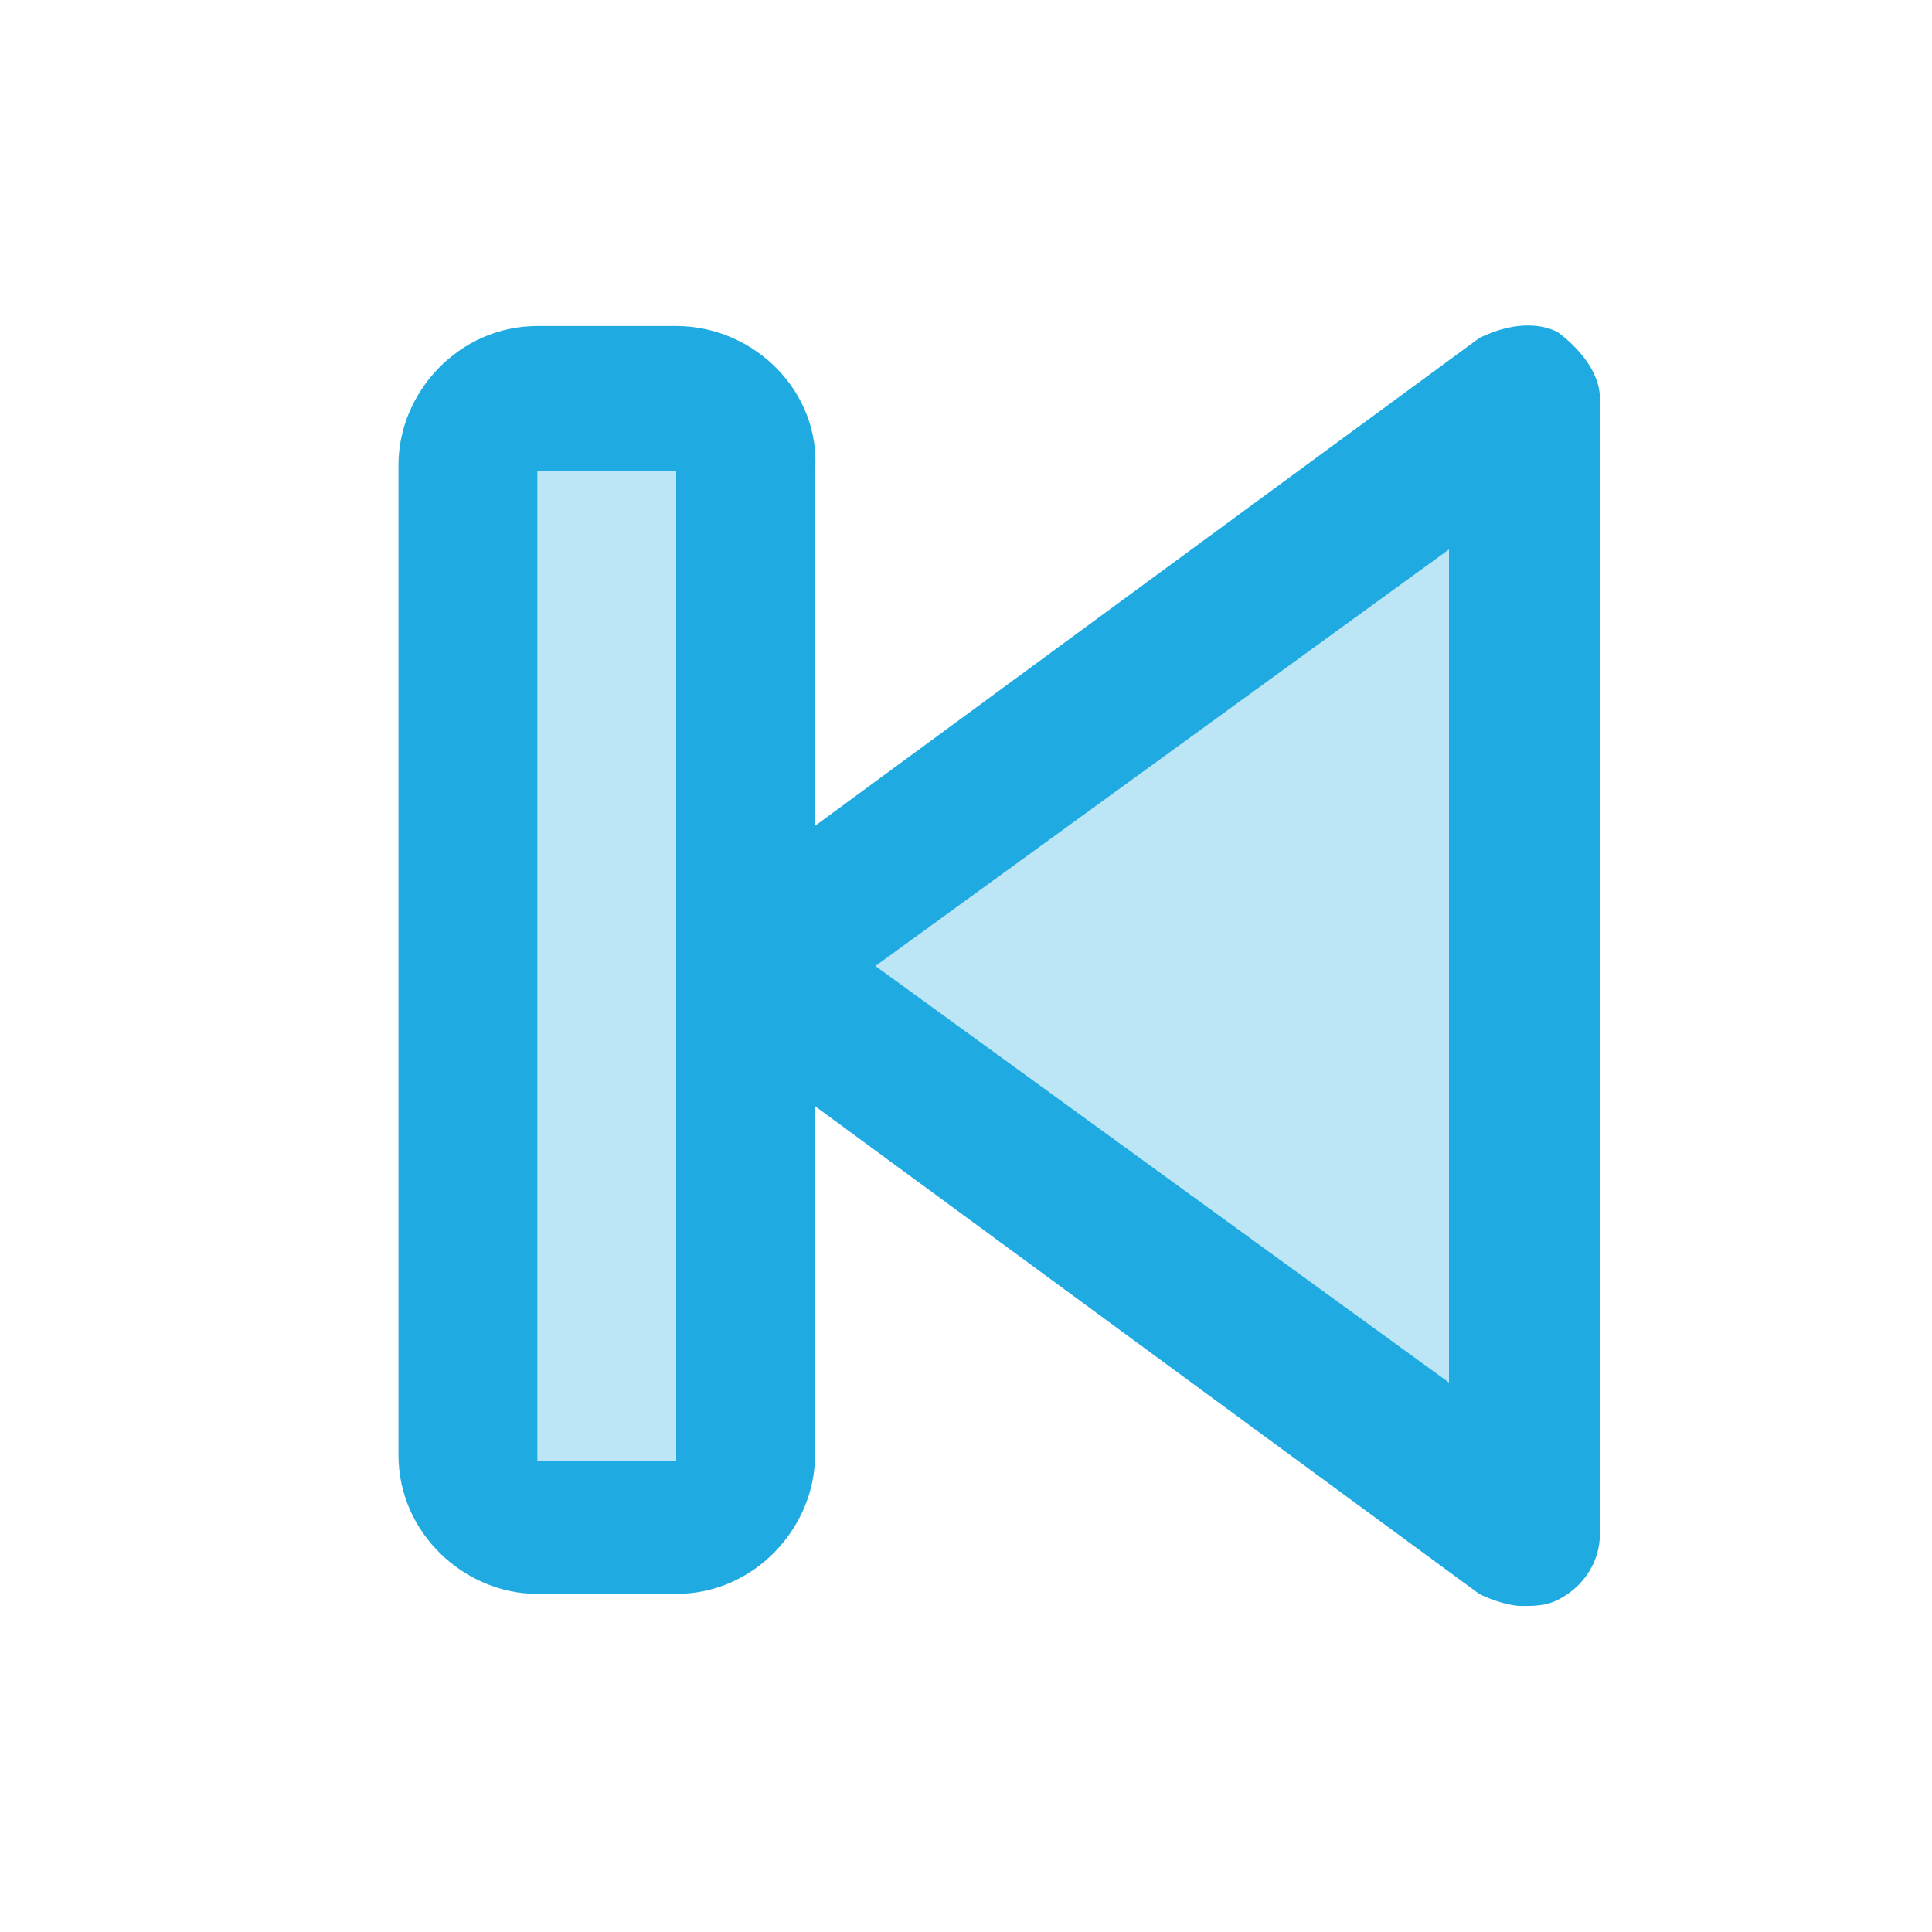
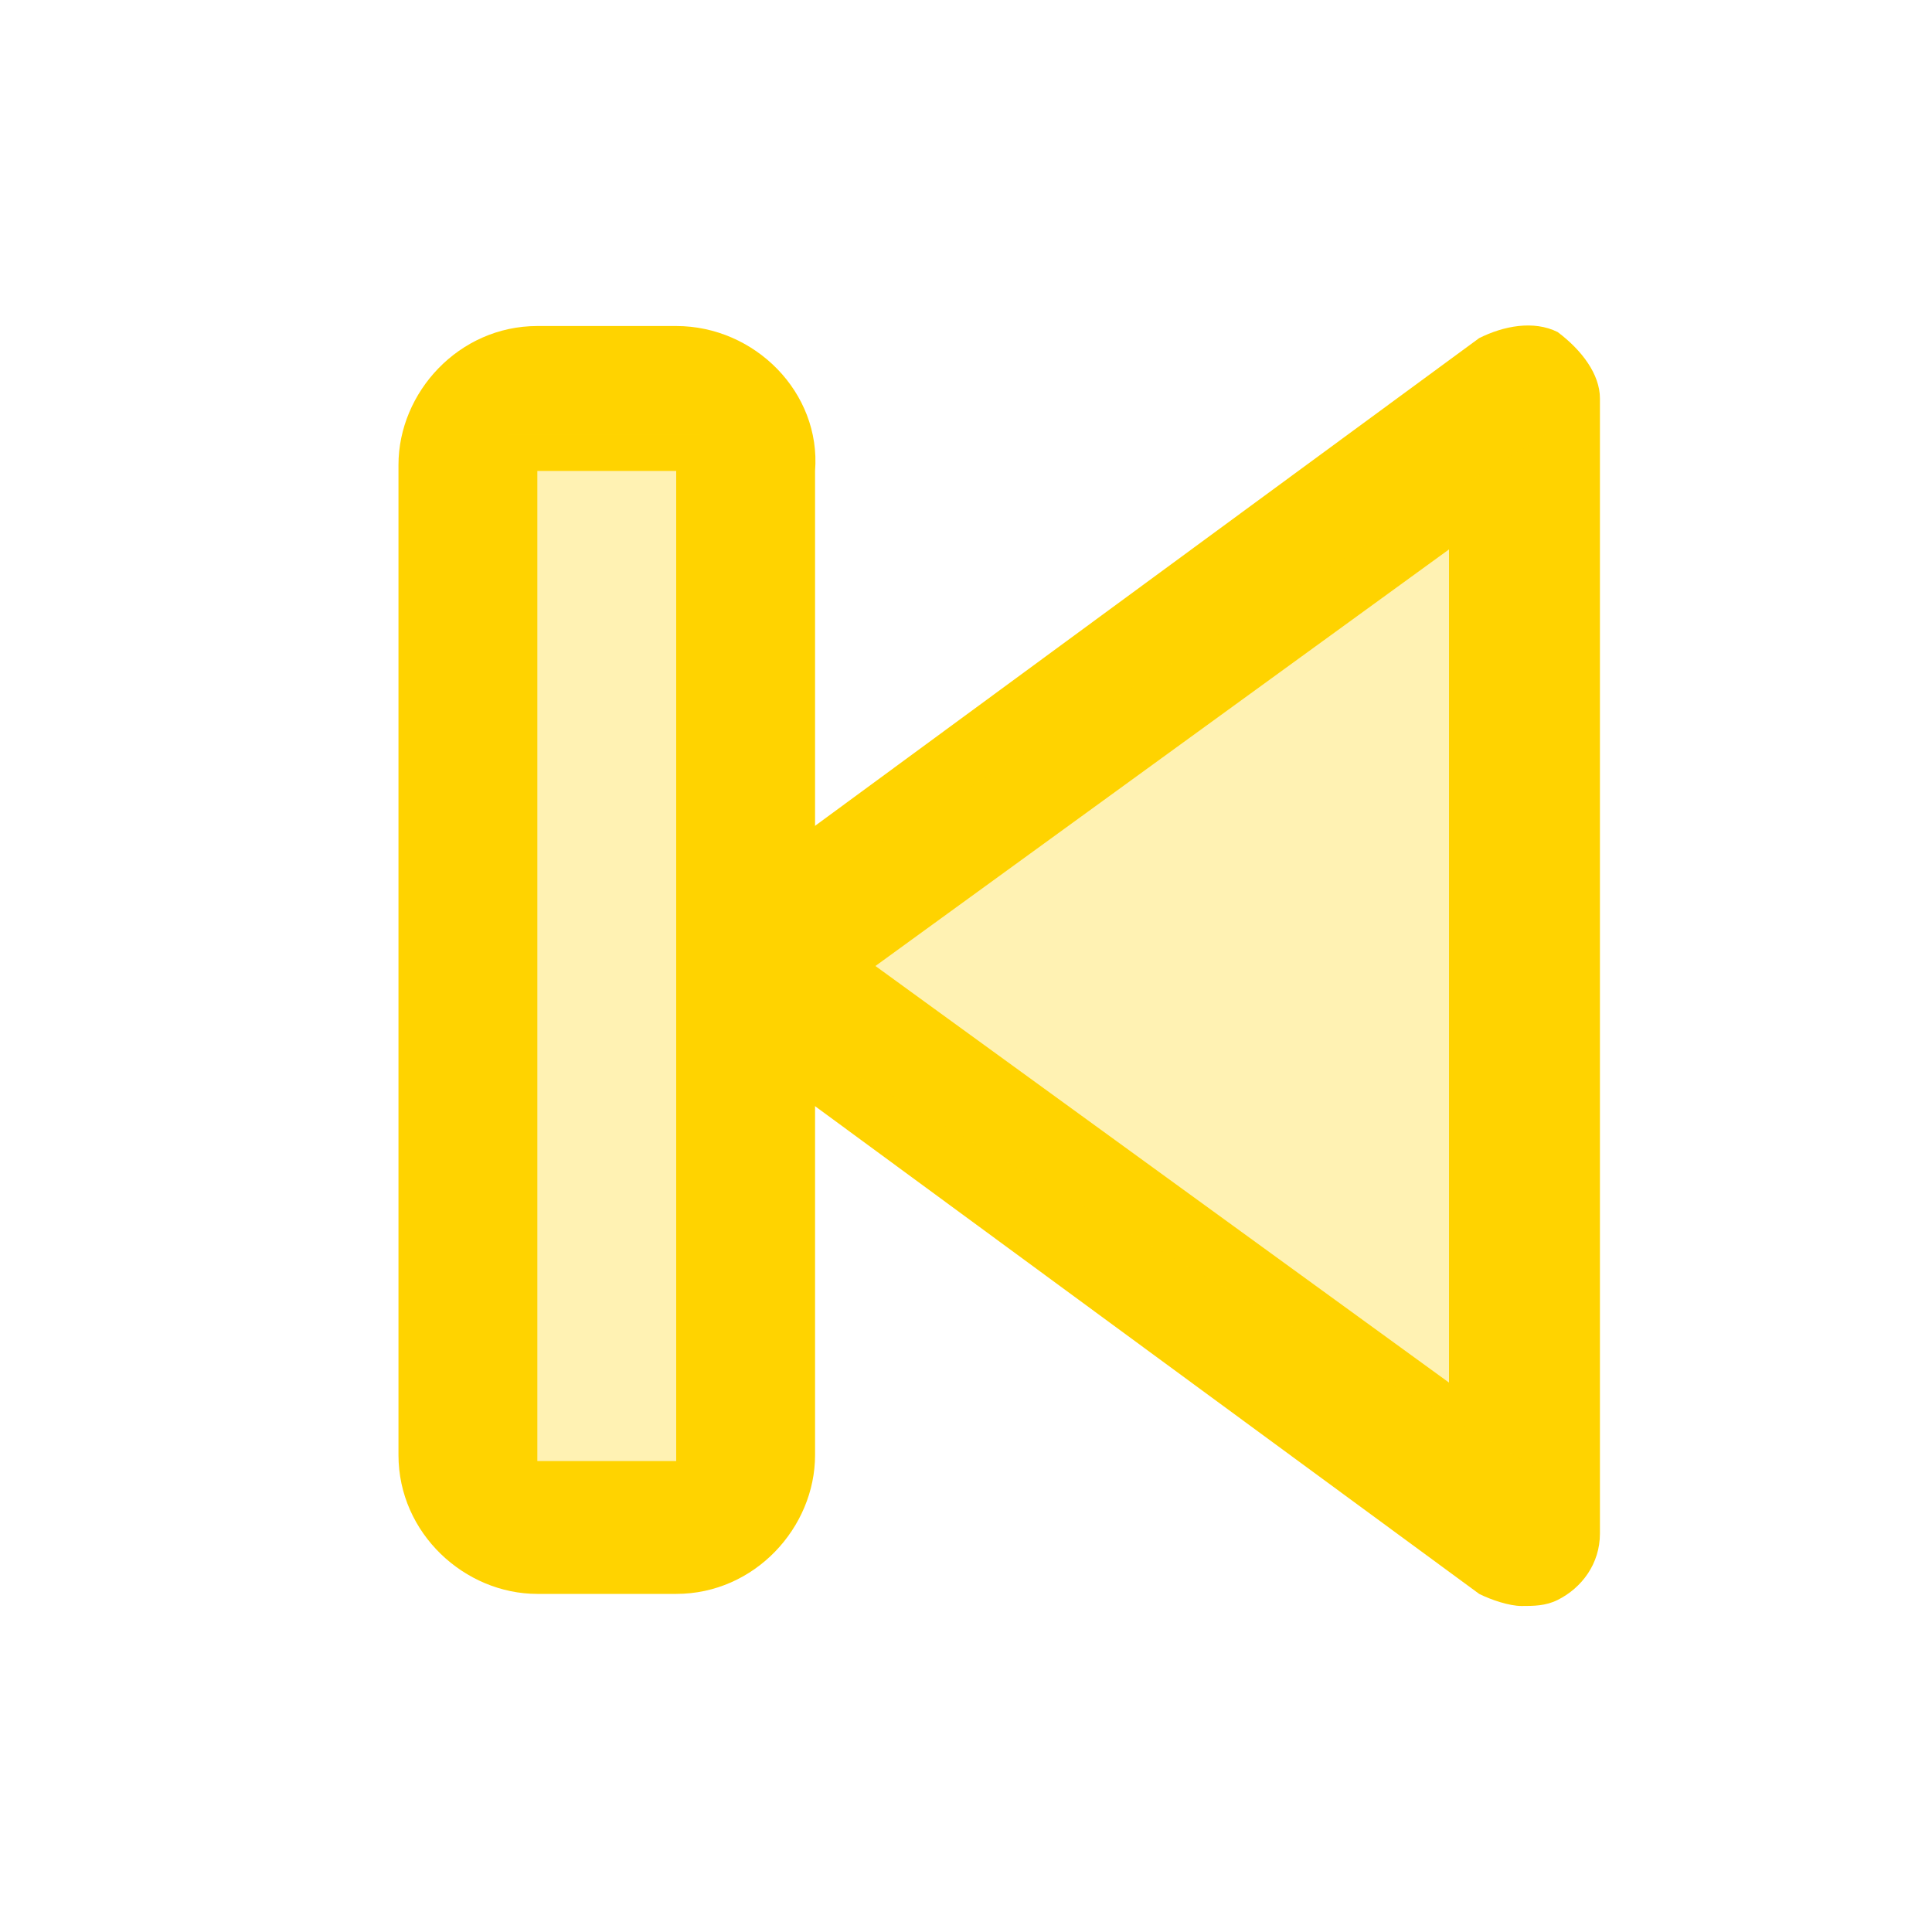
<svg xmlns="http://www.w3.org/2000/svg" version="1.1" id="Layer_1" x="0px" y="0px" viewBox="0 0 32 32" style="enable-background:new 0 0 32 32;" xml:space="preserve">
  <style type="text/css">
- 	.st0{fill:#1FABE2;}
- 	.st1{opacity:0.3;fill:#1FABE2;enable-background:new    ;}
+ 	.st0{fill:#FFD300;}
+ 	.st1{opacity:0.3;fill:#FFD300;enable-background:new    ;}
</style>
  <g id="Rectangle_2_copy_3">
    <g>
      <path class="st0" d="M11.2,5.4H8.9c-1.3,0-2.3,1.1-2.3,2.3v16.4c0,1.3,1.1,2.3,2.3,2.3h2.3c1.3,0,2.3-1.1,2.3-2.3V7.8    C13.6,6.5,12.5,5.4,11.2,5.4z M11.2,24.2H8.9V7.8h2.3V24.2z" />
    </g>
  </g>
  <g id="Shape_3">
    <g>
      <path class="st0" d="M25.8,5.5c-0.4-0.2-0.9-0.1-1.3,0.1L11.7,15c-0.2,0.1-0.5,0.6-0.5,0.9s0.2,0.8,0.5,1.1l12.8,9.4    c0.2,0.1,0.5,0.2,0.7,0.2s0.4,0,0.6-0.1c0.4-0.2,0.7-0.6,0.7-1.1V6.6C26.5,6.2,26.2,5.8,25.8,5.5z M24,22.9L14.5,16L24,9.1V22.9z" />
    </g>
  </g>
  <rect x="8.4" y="7.2" class="st1" width="3.2" height="17.4" />
  <polygon class="st1" points="25.6,24.4 14,17.7 14,14.3 25.6,7.2 " />
</svg>
